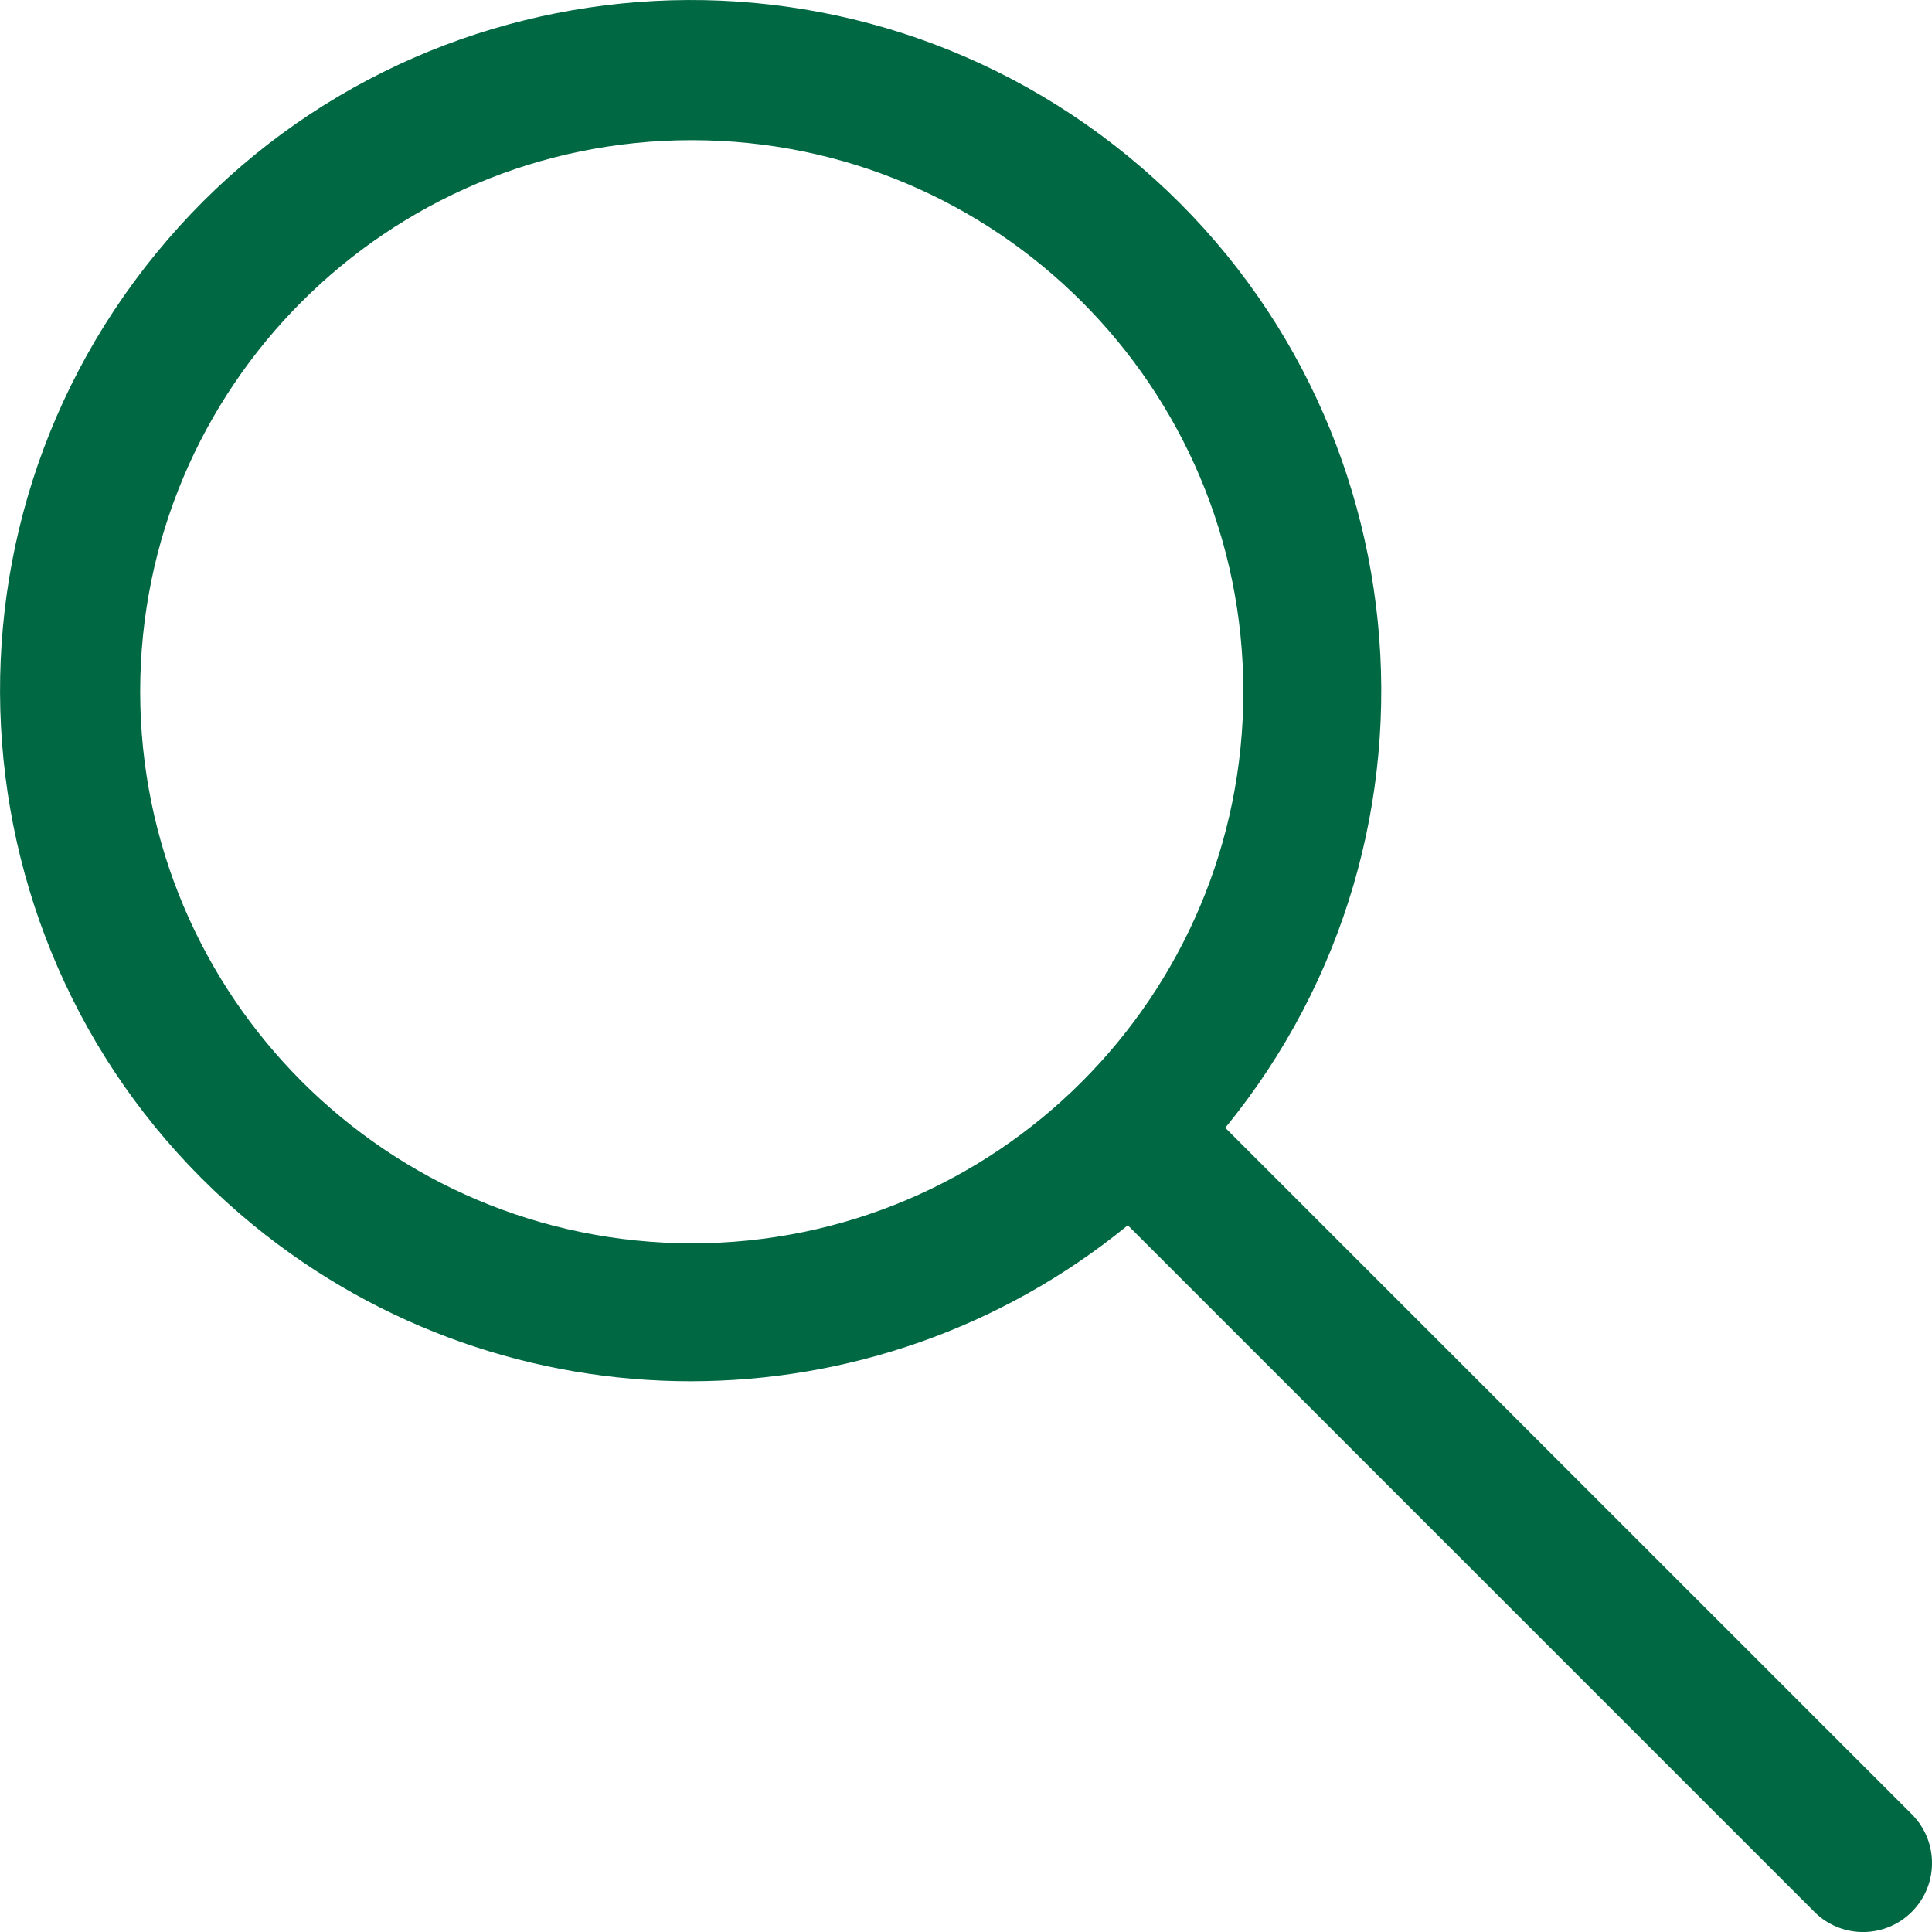
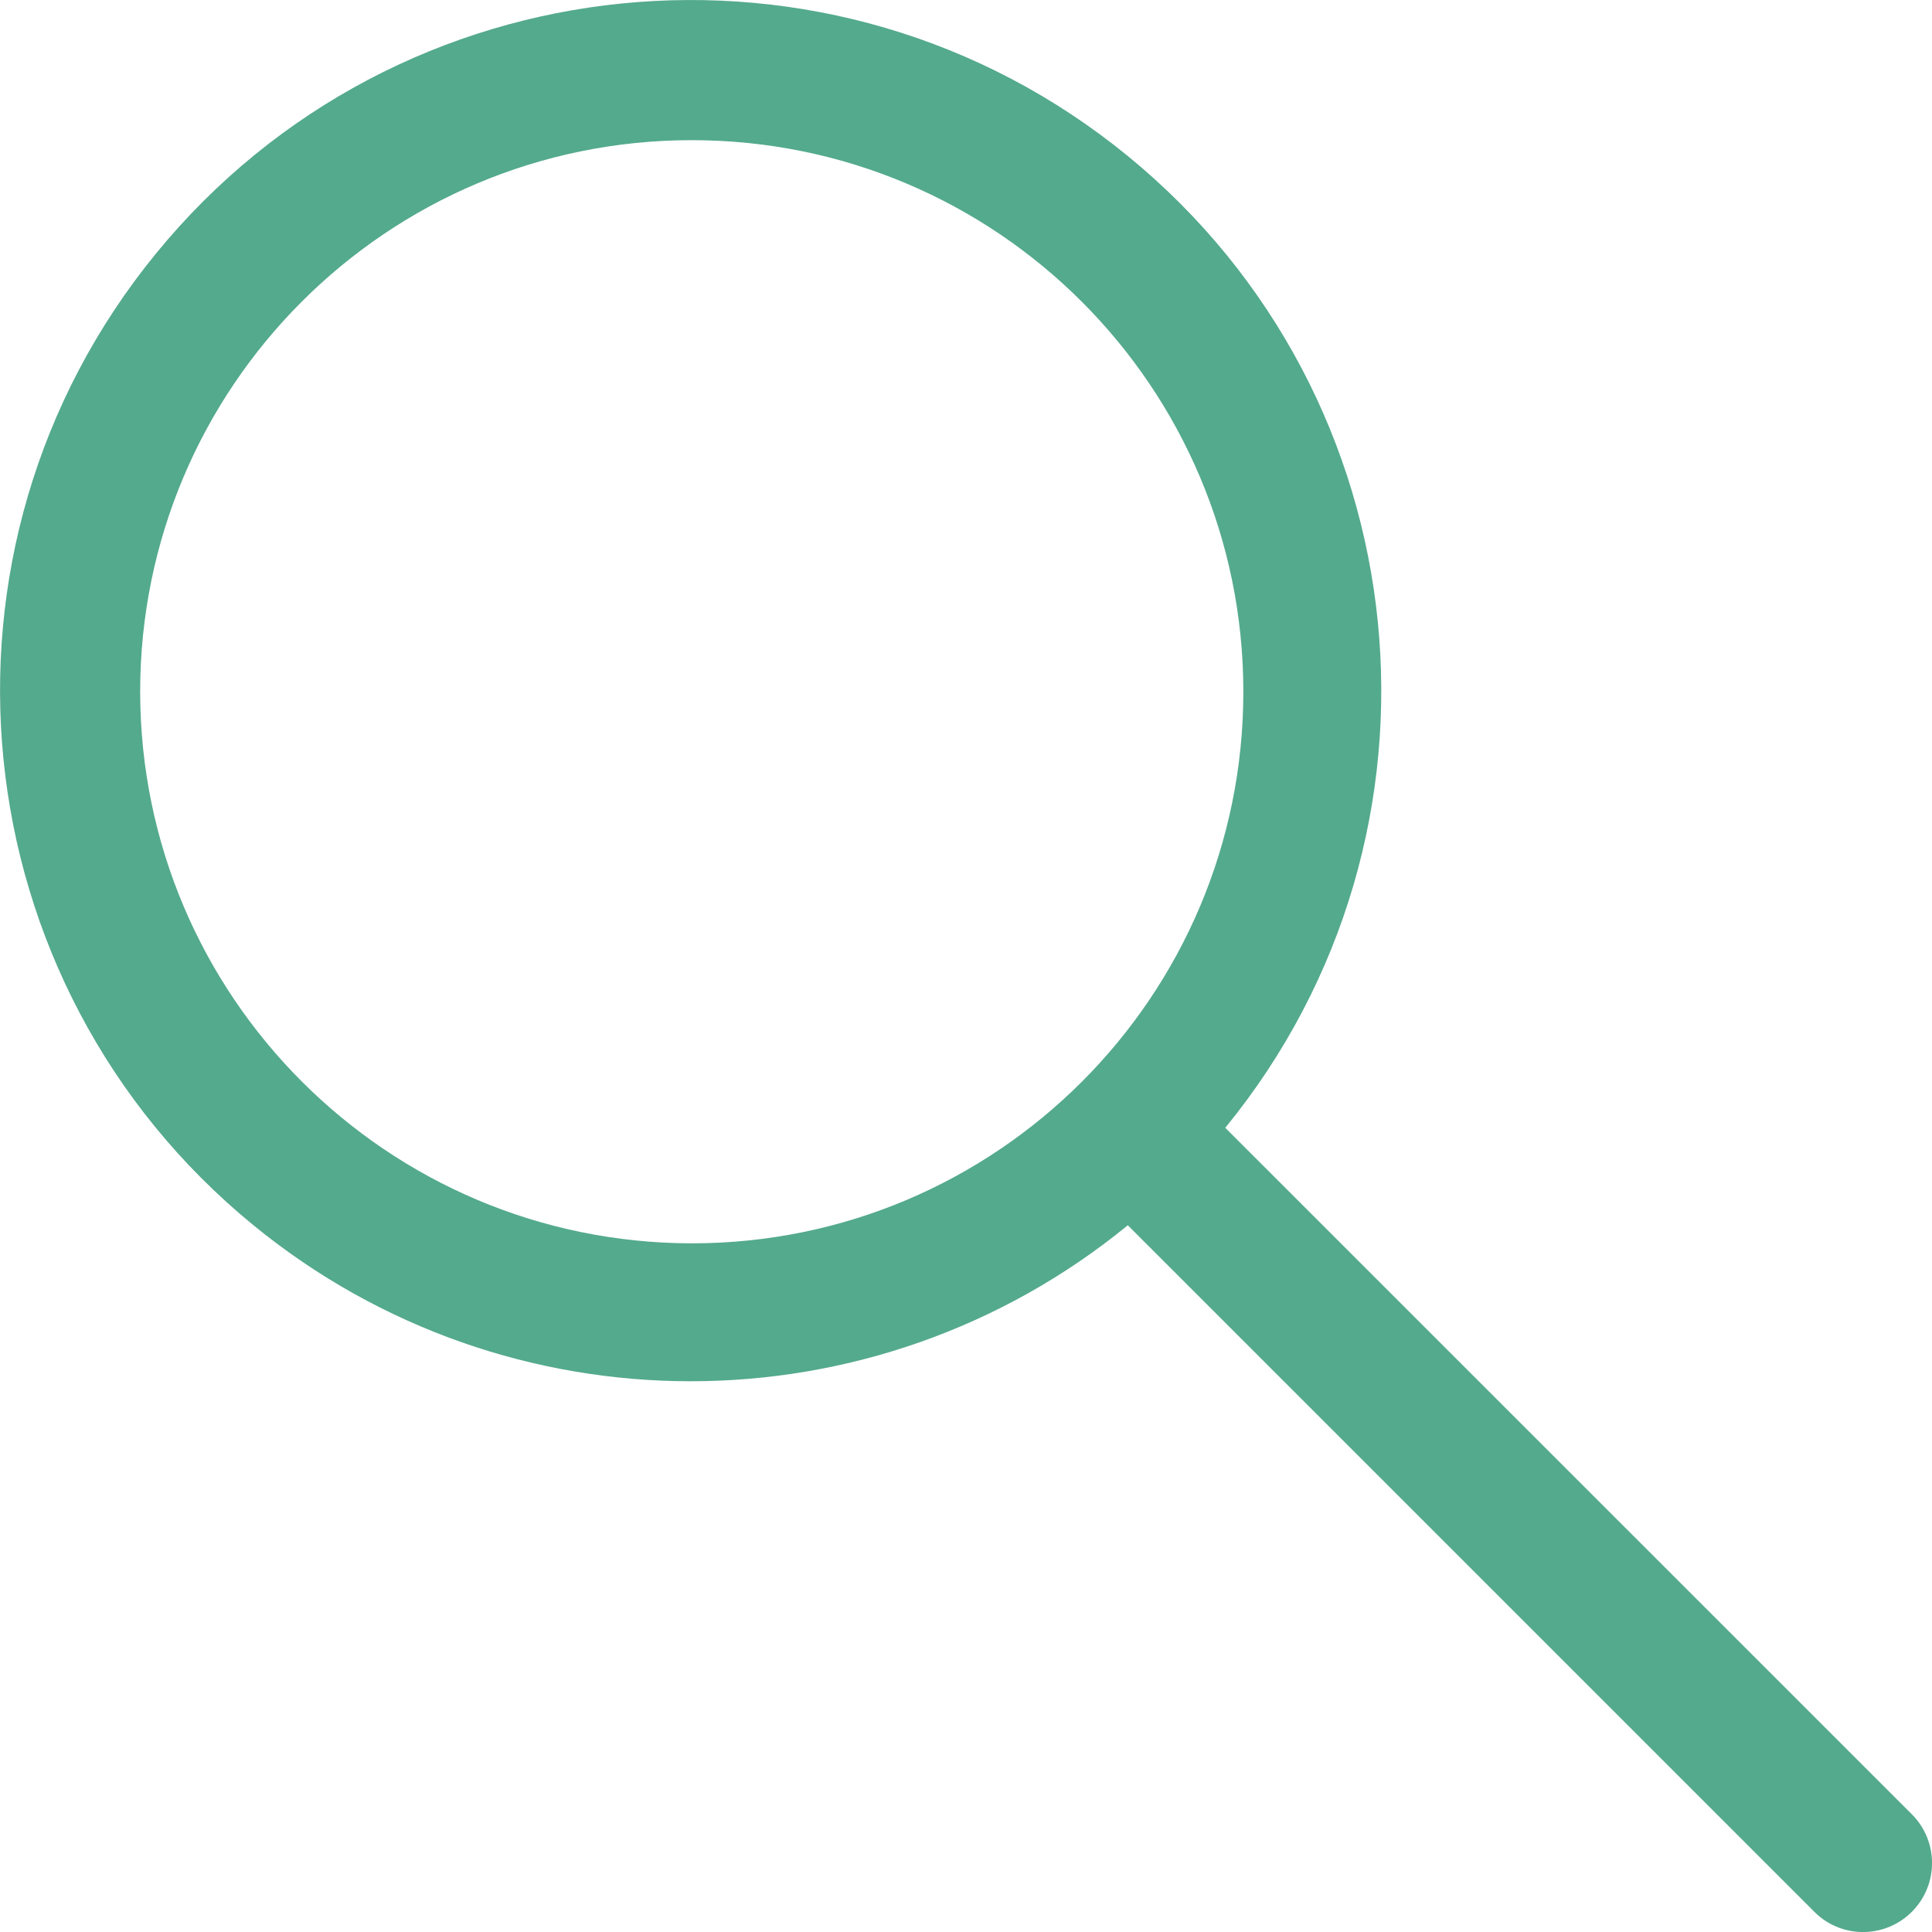
<svg xmlns="http://www.w3.org/2000/svg" width="20" height="20" viewBox="0 0 20 20" fill="none">
-   <path d="M19.8 18.79L12.684 11.675C15.183 8.618 14.732 4.114 11.675 1.615C8.618 -0.884 4.114 -0.433 1.615 2.624C-0.884 5.681 -0.432 10.185 2.624 12.684C5.257 14.837 9.042 14.837 11.675 12.684L18.791 19.8C19.074 20.074 19.526 20.066 19.8 19.782C20.067 19.506 20.067 19.067 19.8 18.79ZM7.161 12.871C4.009 12.867 1.454 10.313 1.451 7.161C1.451 4.007 4.007 1.451 7.161 1.451C10.315 1.451 12.871 4.007 12.871 7.161C12.871 10.315 10.315 12.871 7.161 12.871Z" fill="#006843" />
+   <path d="M19.8 18.79L12.684 11.675C15.183 8.618 14.732 4.114 11.675 1.615C8.618 -0.884 4.114 -0.433 1.615 2.624C-0.884 5.681 -0.432 10.185 2.624 12.684C5.257 14.837 9.042 14.837 11.675 12.684L18.791 19.8C19.074 20.074 19.526 20.066 19.8 19.782C20.067 19.506 20.067 19.067 19.8 18.79ZM7.161 12.871C4.009 12.867 1.454 10.313 1.451 7.161C1.451 4.007 4.007 1.451 7.161 1.451C10.315 1.451 12.871 4.007 12.871 7.161C12.871 10.315 10.315 12.871 7.161 12.871Z" fill="#54aa8c" />
</svg>
